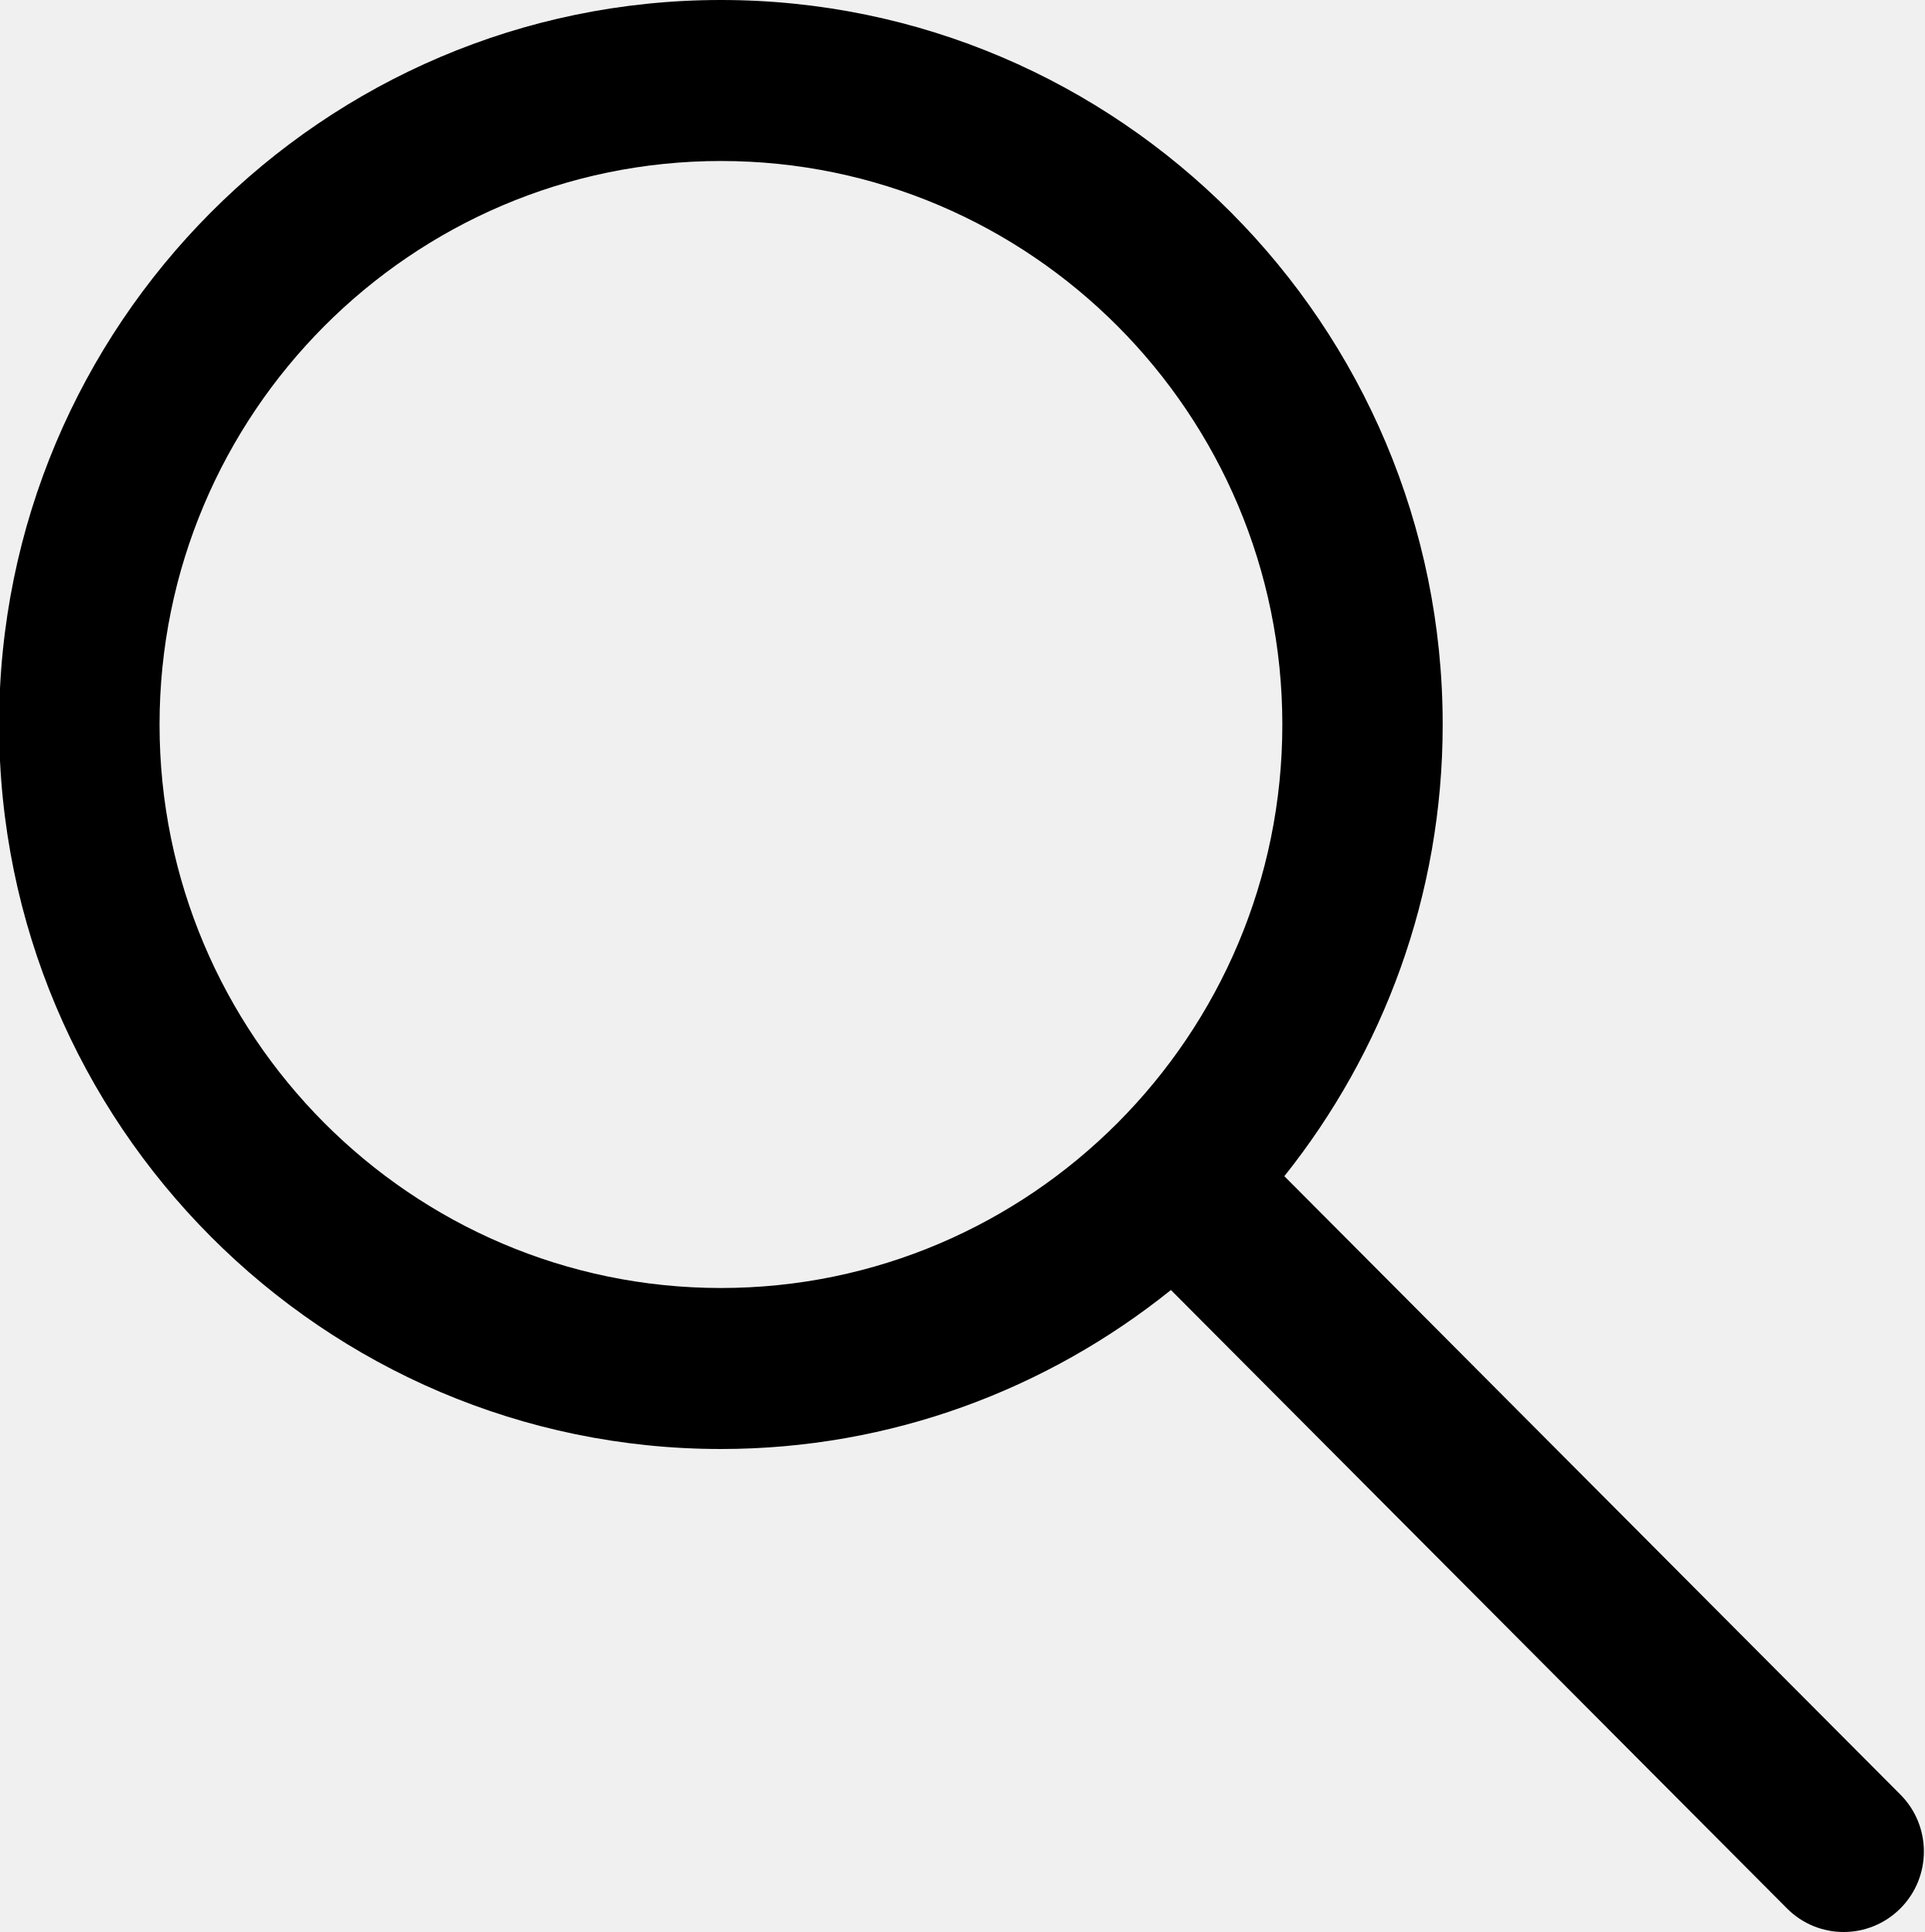
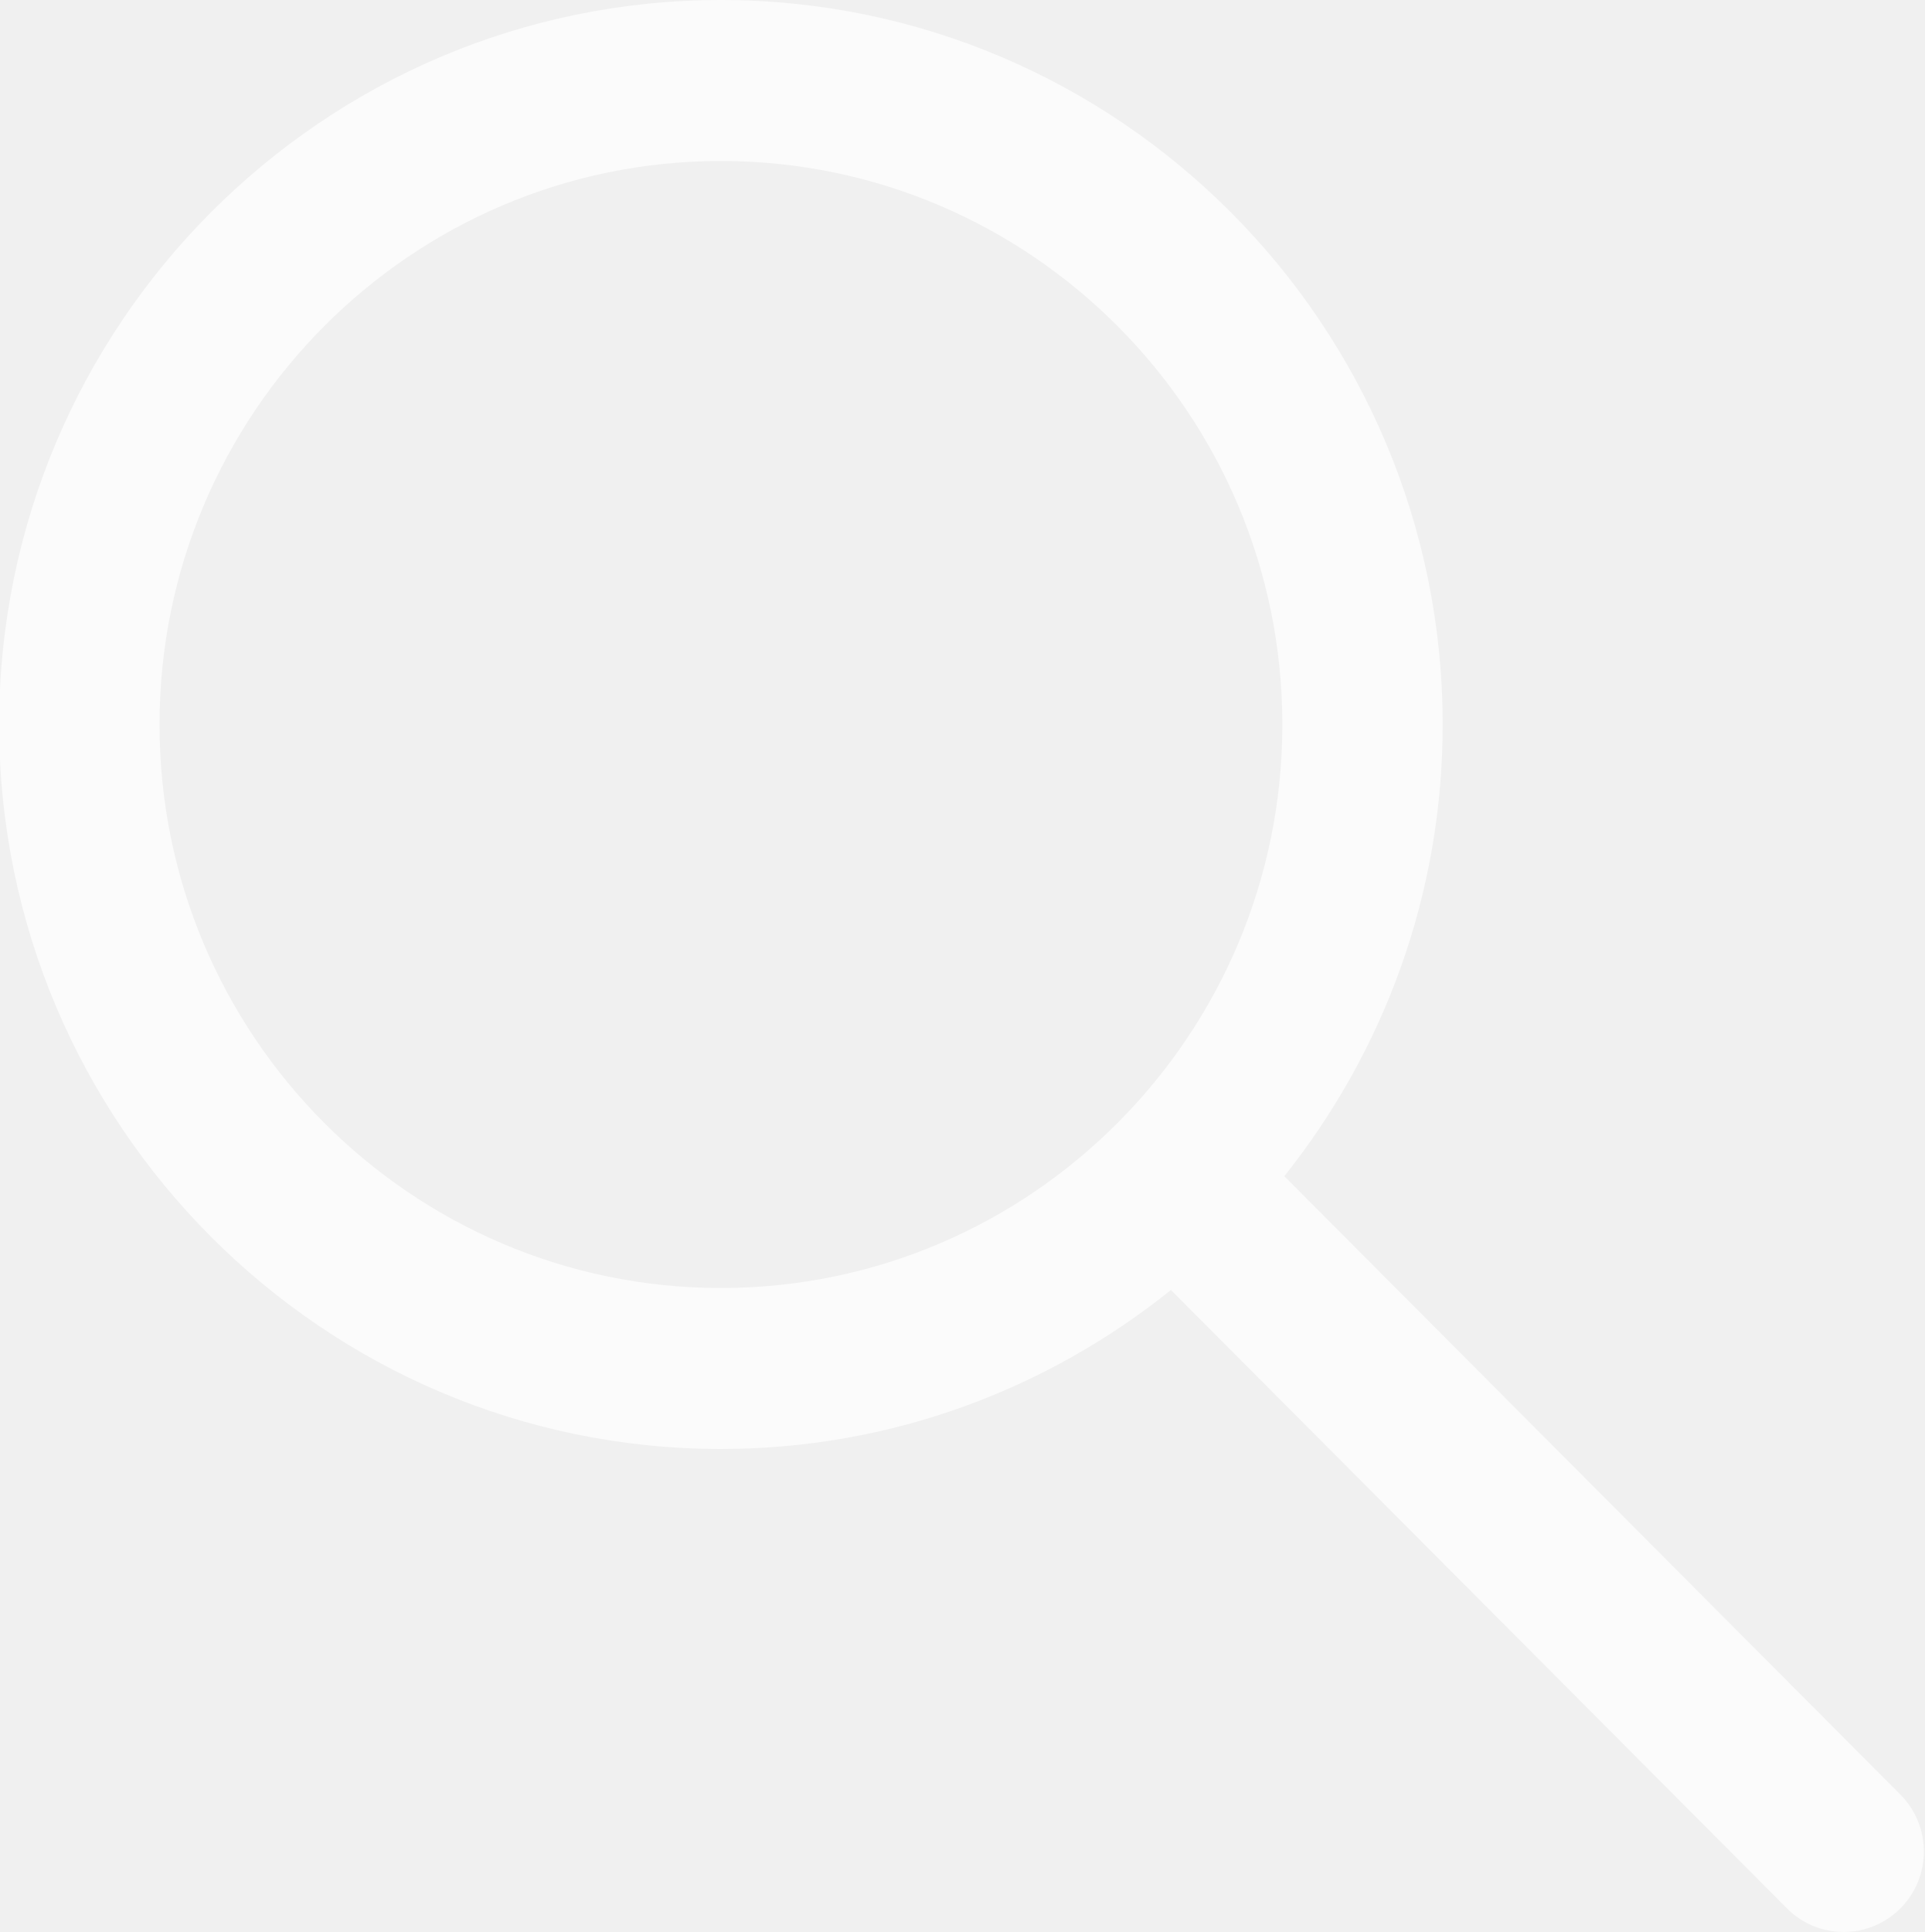
<svg xmlns="http://www.w3.org/2000/svg" preserveAspectRatio="xMidYMid" width="47.812" height="48" viewBox="0 0 23.906 24">
  <defs>
    <style>
      .cls-1 {
-         fill: #000;
+         fill: #fff;
        fill-rule: evenodd;
+         opacity:0.7;
      }
    </style>
  </defs>
  <path d="M23.608,23.707 C23.413,23.902 23.158,24.000 22.903,24.000 C22.648,24.000 22.393,23.902 22.199,23.707 L14.546,16.025 C13.011,17.258 11.069,18.000 8.956,18.000 C4.012,18.000 -0.011,13.963 -0.011,9.001 C-0.011,4.038 4.012,-0.000 8.956,-0.000 C13.900,-0.000 17.922,4.038 17.922,9.001 C17.922,11.122 17.183,13.071 15.955,14.611 L23.608,22.293 C23.997,22.683 23.997,23.317 23.608,23.707 ZM8.956,2.000 C5.110,2.000 1.982,5.141 1.982,9.001 C1.982,12.860 5.110,16.000 8.956,16.000 C12.801,16.000 15.930,12.860 15.930,9.001 C15.930,5.141 12.801,2.000 8.956,2.000 Z" class="cls-1" />
</svg>
